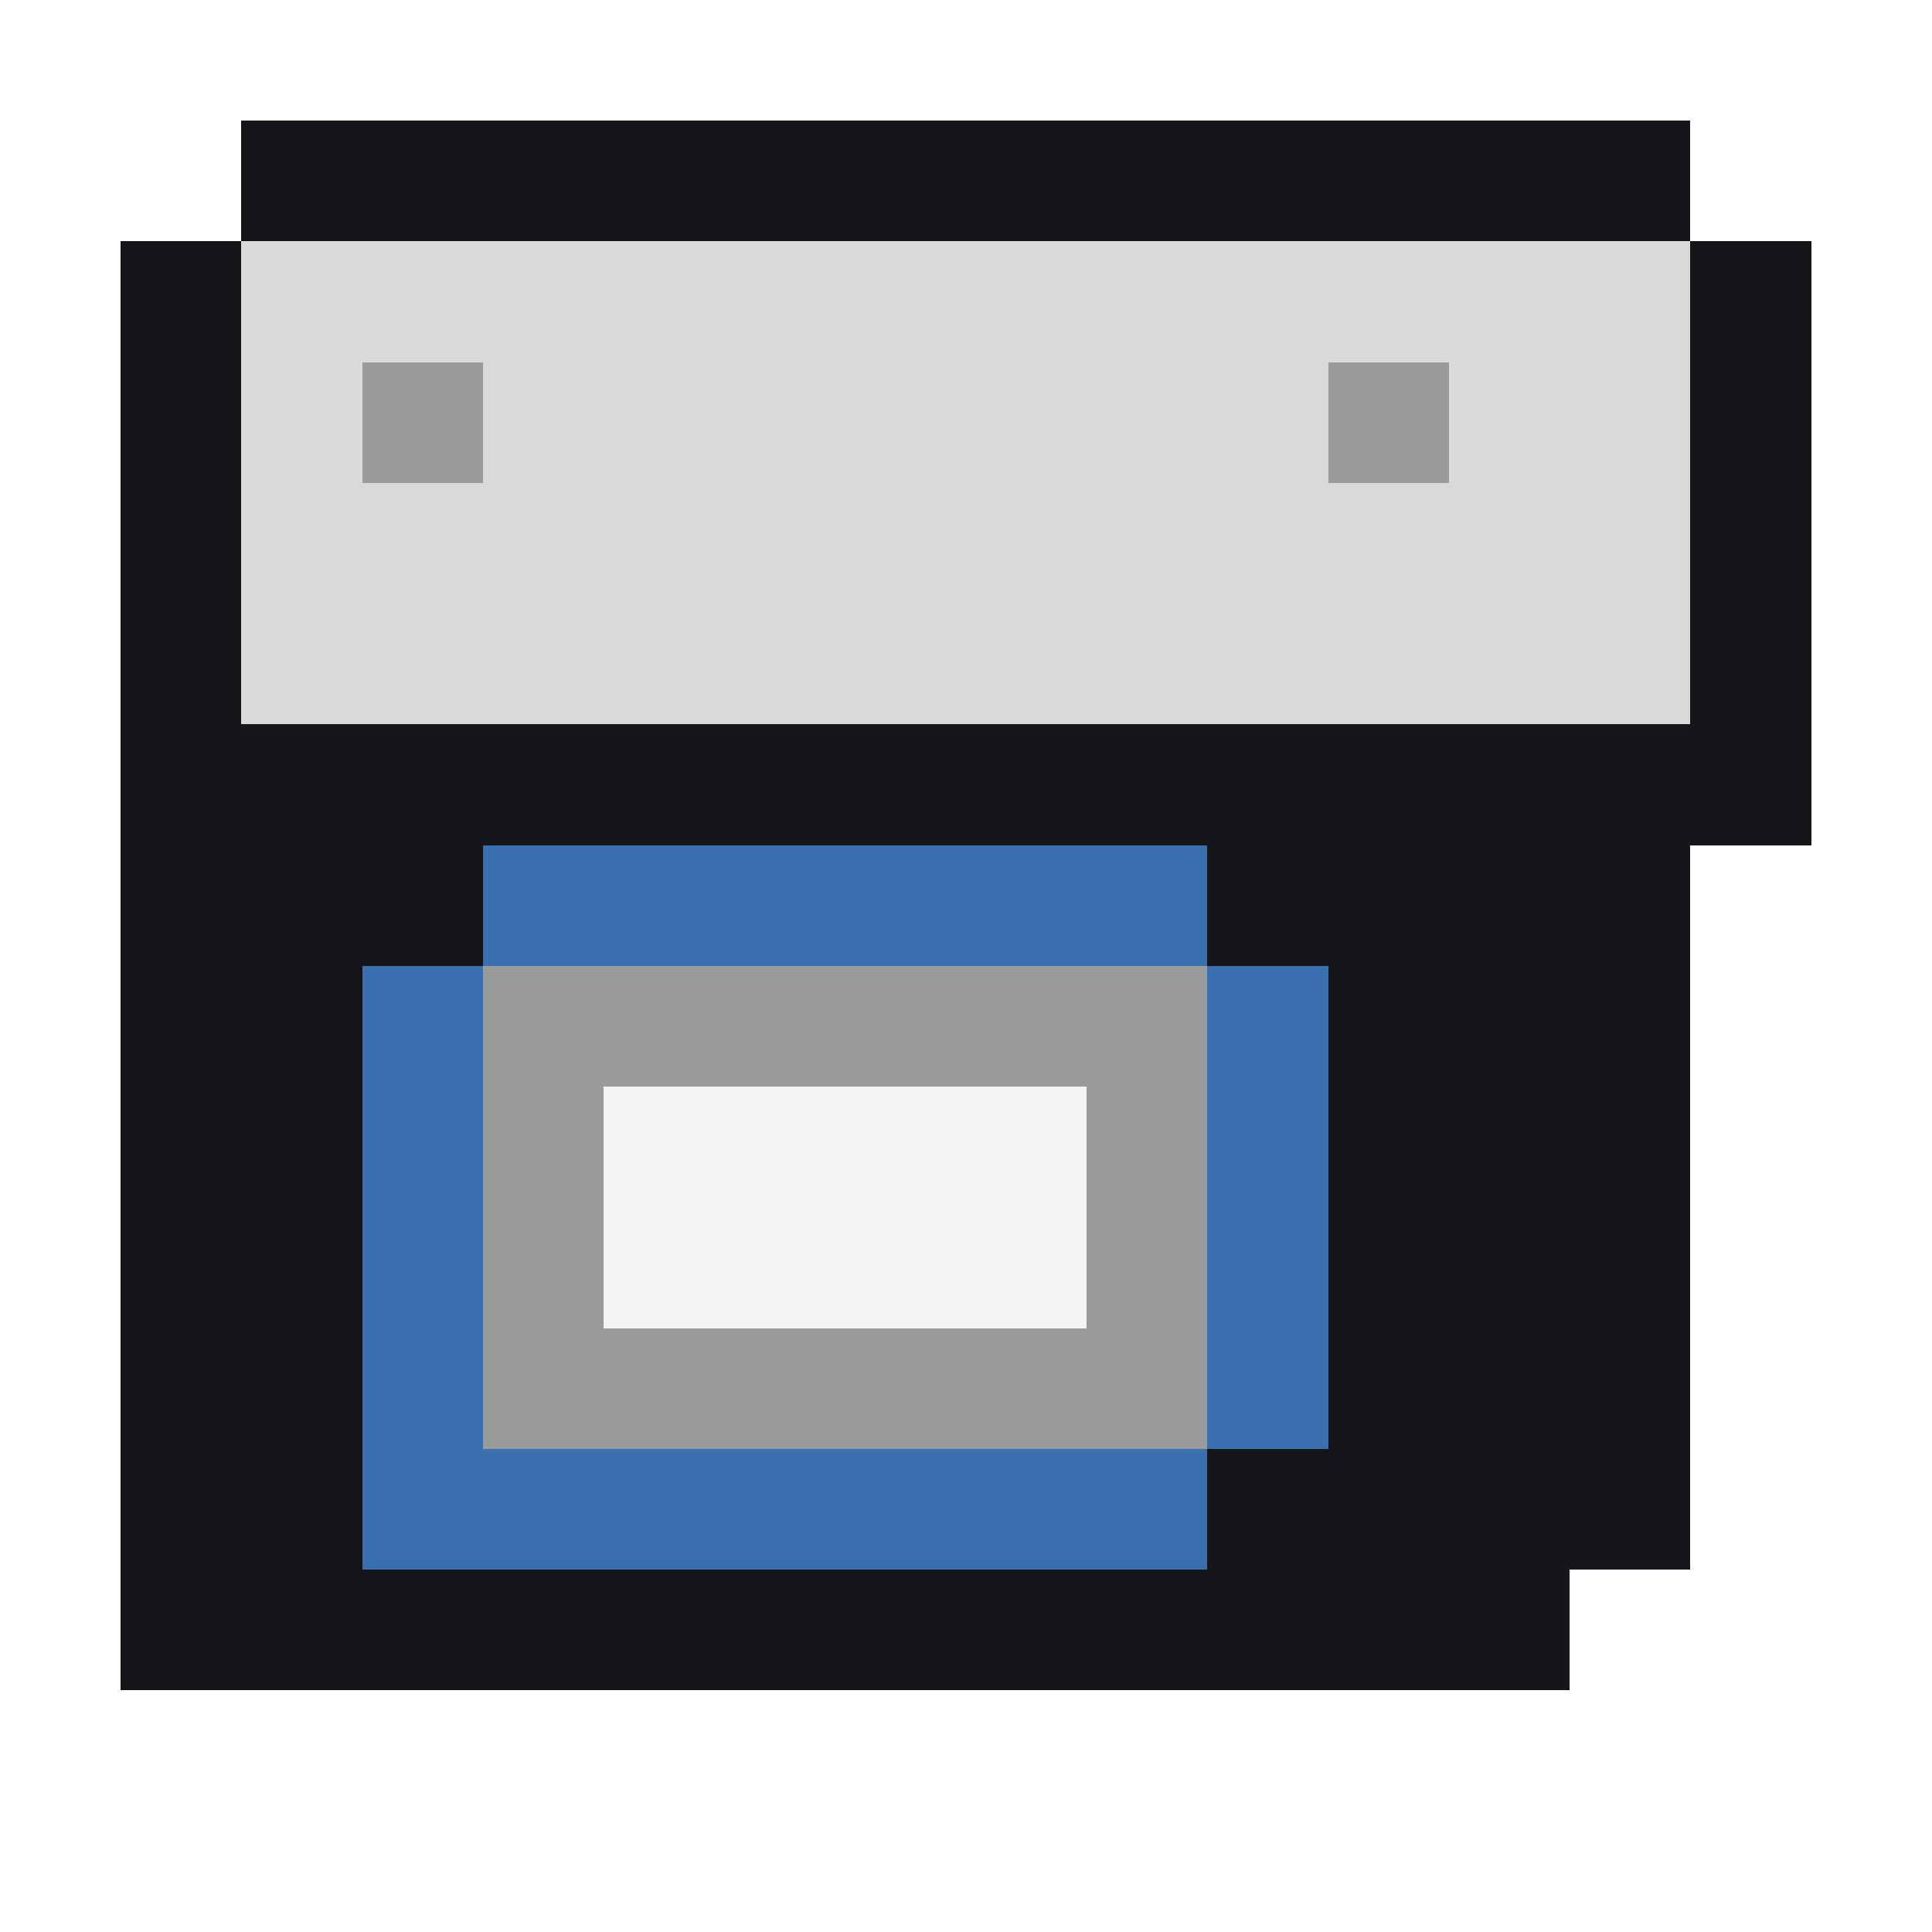
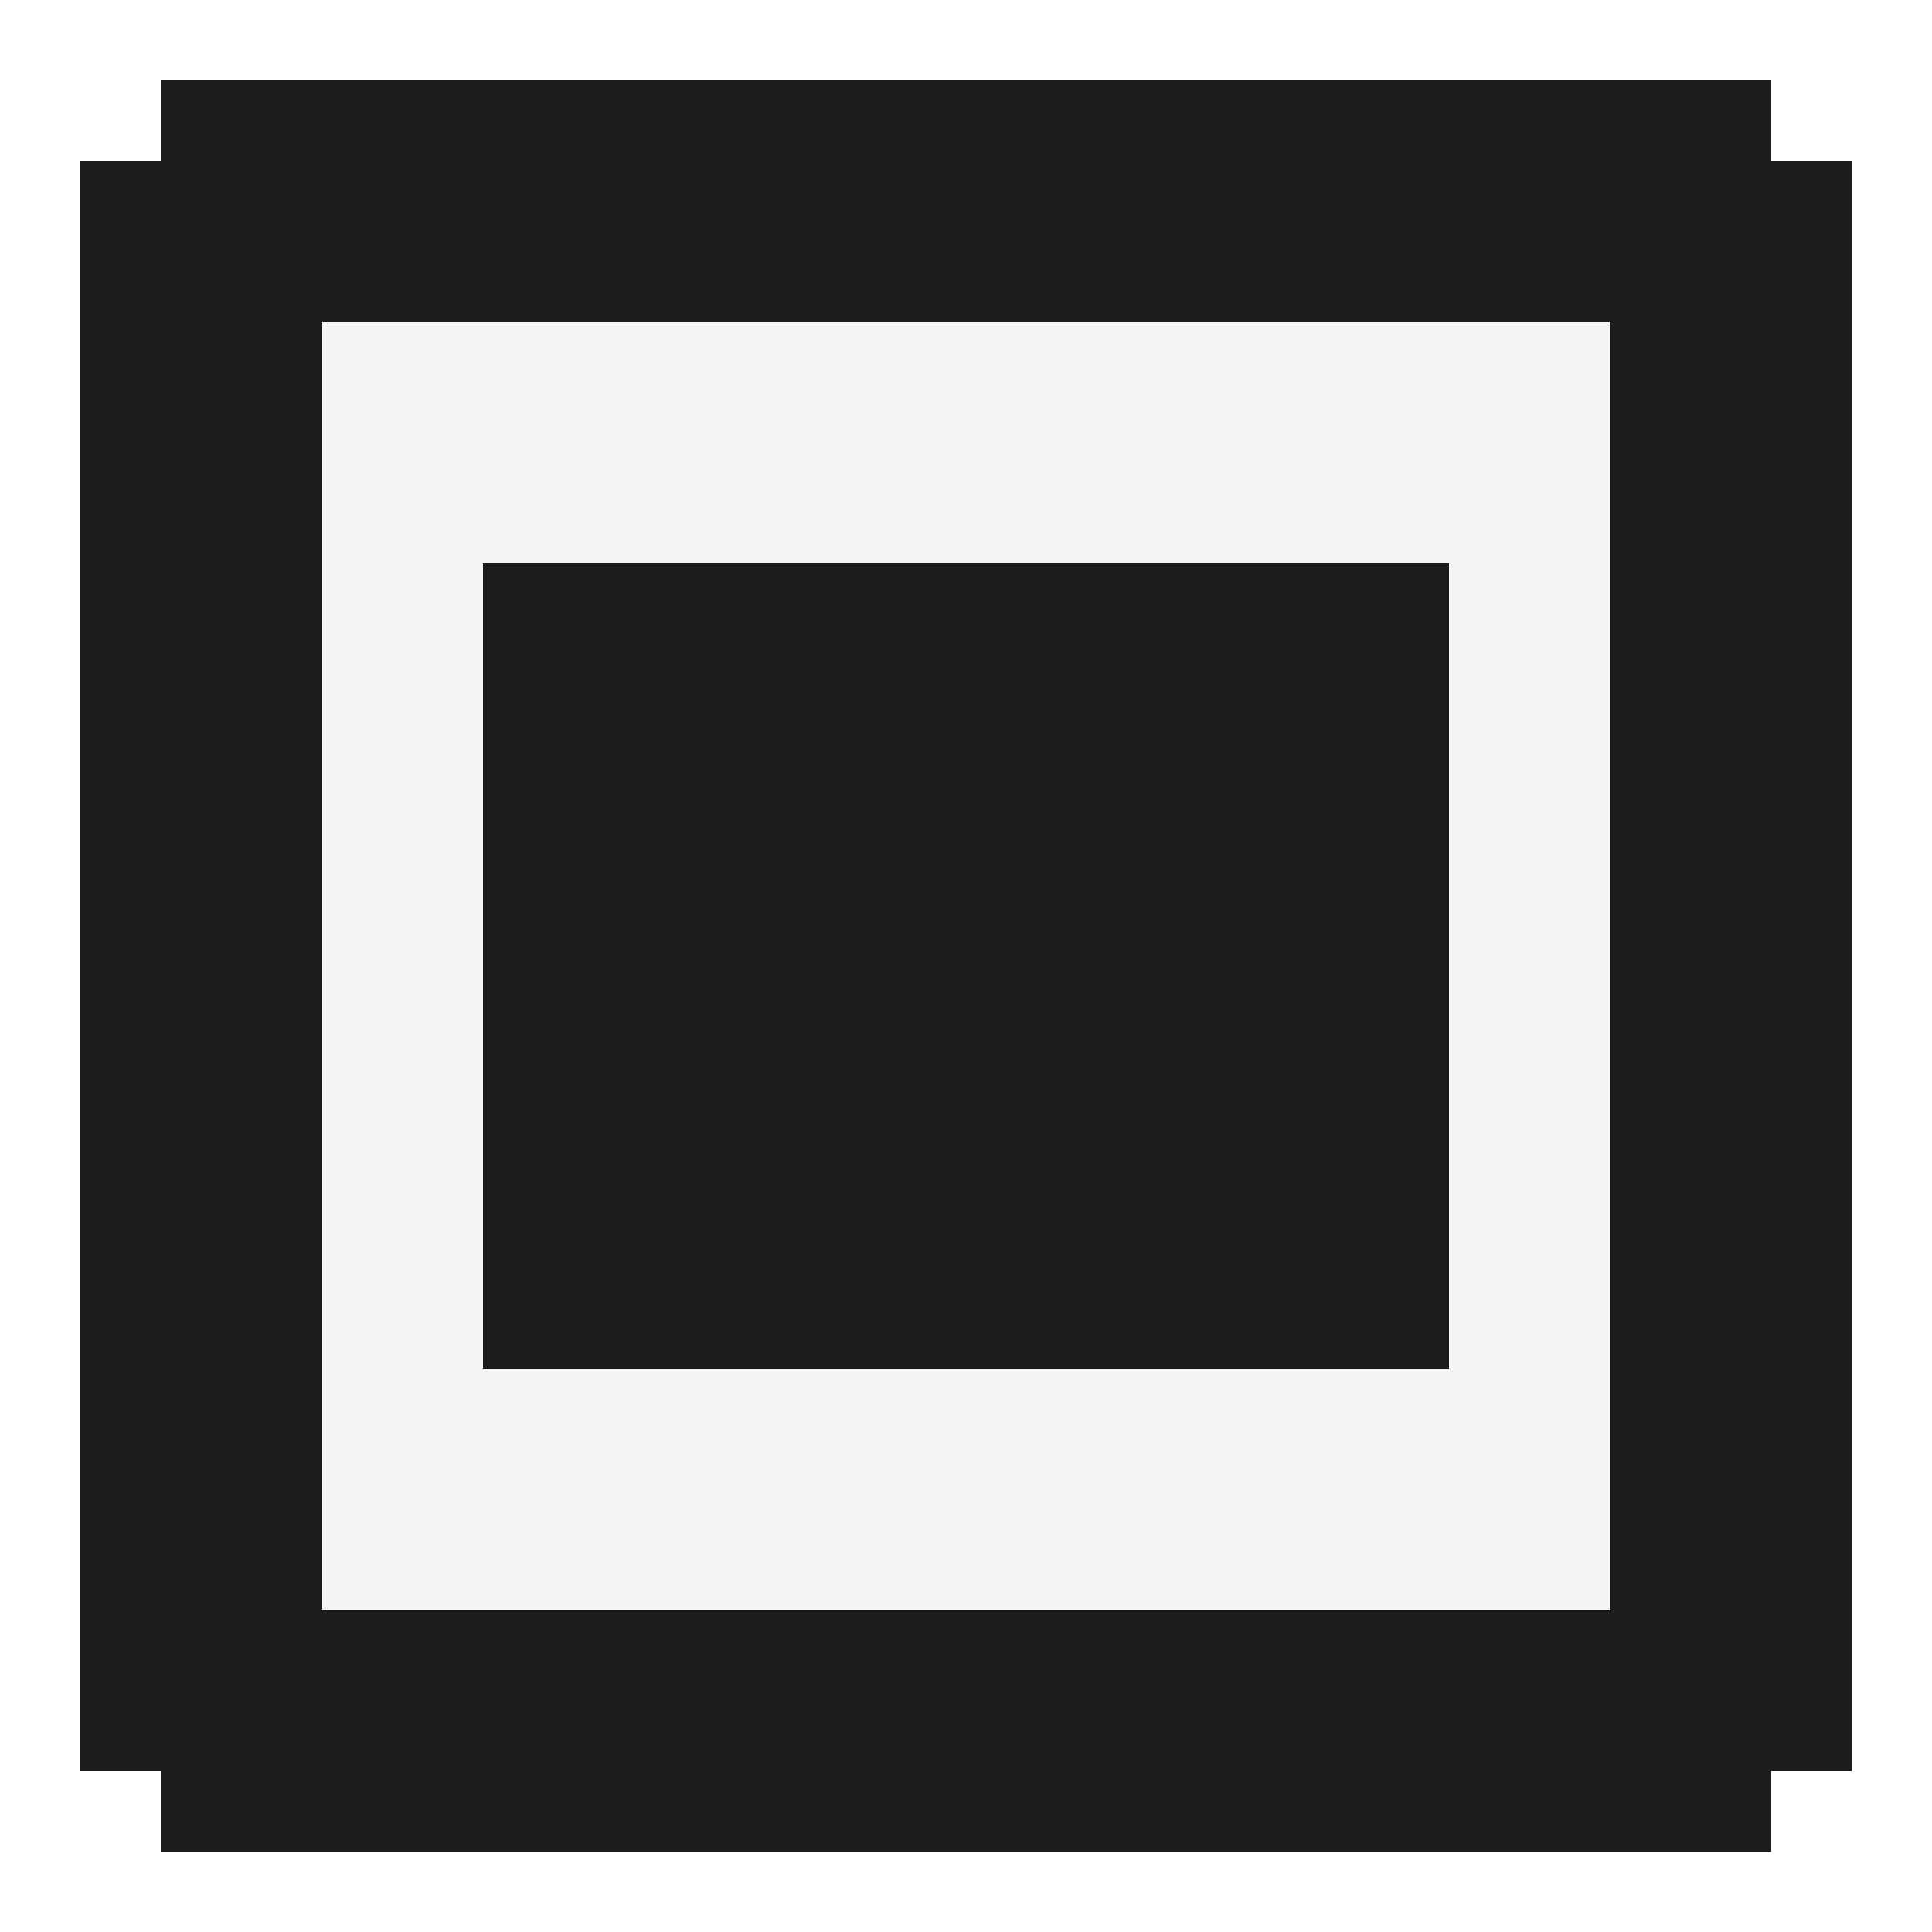
- <svg xmlns="http://www.w3.org/2000/svg" viewBox="0 0 16 16" shape-rendering="crispEdges">
-   <rect x="2" y="1" width="1" height="1" fill="#15151a" />
-   <rect x="3" y="1" width="1" height="1" fill="#15151a" />
-   <rect x="4" y="1" width="1" height="1" fill="#15151a" />
-   <rect x="5" y="1" width="1" height="1" fill="#15151a" />
-   <rect x="6" y="1" width="1" height="1" fill="#15151a" />
-   <rect x="7" y="1" width="1" height="1" fill="#15151a" />
-   <rect x="8" y="1" width="1" height="1" fill="#15151a" />
-   <rect x="9" y="1" width="1" height="1" fill="#15151a" />
-   <rect x="10" y="1" width="1" height="1" fill="#15151a" />
-   <rect x="11" y="1" width="1" height="1" fill="#15151a" />
-   <rect x="12" y="1" width="1" height="1" fill="#15151a" />
-   <rect x="13" y="1" width="1" height="1" fill="#15151a" />
-   <rect x="1" y="2" width="1" height="1" fill="#15151a" />
-   <rect x="2" y="2" width="1" height="1" fill="#d9d9d9" />
-   <rect x="3" y="2" width="1" height="1" fill="#d9d9d9" />
-   <rect x="4" y="2" width="1" height="1" fill="#d9d9d9" />
-   <rect x="5" y="2" width="1" height="1" fill="#d9d9d9" />
-   <rect x="6" y="2" width="1" height="1" fill="#d9d9d9" />
-   <rect x="7" y="2" width="1" height="1" fill="#d9d9d9" />
-   <rect x="8" y="2" width="1" height="1" fill="#d9d9d9" />
-   <rect x="9" y="2" width="1" height="1" fill="#d9d9d9" />
-   <rect x="10" y="2" width="1" height="1" fill="#d9d9d9" />
-   <rect x="11" y="2" width="1" height="1" fill="#d9d9d9" />
-   <rect x="12" y="2" width="1" height="1" fill="#d9d9d9" />
-   <rect x="13" y="2" width="1" height="1" fill="#d9d9d9" />
-   <rect x="14" y="2" width="1" height="1" fill="#15151a" />
-   <rect x="1" y="3" width="1" height="1" fill="#15151a" />
-   <rect x="2" y="3" width="1" height="1" fill="#d9d9d9" />
-   <rect x="3" y="3" width="1" height="1" fill="#9a9a9a" />
-   <rect x="4" y="3" width="1" height="1" fill="#d9d9d9" />
-   <rect x="5" y="3" width="1" height="1" fill="#d9d9d9" />
-   <rect x="6" y="3" width="1" height="1" fill="#d9d9d9" />
-   <rect x="7" y="3" width="1" height="1" fill="#d9d9d9" />
-   <rect x="8" y="3" width="1" height="1" fill="#d9d9d9" />
-   <rect x="9" y="3" width="1" height="1" fill="#d9d9d9" />
-   <rect x="10" y="3" width="1" height="1" fill="#d9d9d9" />
-   <rect x="11" y="3" width="1" height="1" fill="#9a9a9a" />
-   <rect x="12" y="3" width="1" height="1" fill="#d9d9d9" />
-   <rect x="13" y="3" width="1" height="1" fill="#d9d9d9" />
-   <rect x="14" y="3" width="1" height="1" fill="#15151a" />
-   <rect x="1" y="4" width="1" height="1" fill="#15151a" />
-   <rect x="2" y="4" width="1" height="1" fill="#d9d9d9" />
-   <rect x="3" y="4" width="1" height="1" fill="#d9d9d9" />
-   <rect x="4" y="4" width="1" height="1" fill="#d9d9d9" />
-   <rect x="5" y="4" width="1" height="1" fill="#d9d9d9" />
-   <rect x="6" y="4" width="1" height="1" fill="#d9d9d9" />
-   <rect x="7" y="4" width="1" height="1" fill="#d9d9d9" />
-   <rect x="8" y="4" width="1" height="1" fill="#d9d9d9" />
-   <rect x="9" y="4" width="1" height="1" fill="#d9d9d9" />
-   <rect x="10" y="4" width="1" height="1" fill="#d9d9d9" />
-   <rect x="11" y="4" width="1" height="1" fill="#d9d9d9" />
-   <rect x="12" y="4" width="1" height="1" fill="#d9d9d9" />
-   <rect x="13" y="4" width="1" height="1" fill="#d9d9d9" />
-   <rect x="14" y="4" width="1" height="1" fill="#15151a" />
-   <rect x="1" y="5" width="1" height="1" fill="#15151a" />
-   <rect x="2" y="5" width="1" height="1" fill="#d9d9d9" />
-   <rect x="3" y="5" width="1" height="1" fill="#d9d9d9" />
-   <rect x="4" y="5" width="1" height="1" fill="#d9d9d9" />
-   <rect x="5" y="5" width="1" height="1" fill="#d9d9d9" />
-   <rect x="6" y="5" width="1" height="1" fill="#d9d9d9" />
-   <rect x="7" y="5" width="1" height="1" fill="#d9d9d9" />
-   <rect x="8" y="5" width="1" height="1" fill="#d9d9d9" />
-   <rect x="9" y="5" width="1" height="1" fill="#d9d9d9" />
-   <rect x="10" y="5" width="1" height="1" fill="#d9d9d9" />
-   <rect x="11" y="5" width="1" height="1" fill="#d9d9d9" />
-   <rect x="12" y="5" width="1" height="1" fill="#d9d9d9" />
-   <rect x="13" y="5" width="1" height="1" fill="#d9d9d9" />
-   <rect x="14" y="5" width="1" height="1" fill="#15151a" />
-   <rect x="1" y="6" width="1" height="1" fill="#15151a" />
-   <rect x="2" y="6" width="1" height="1" fill="#15151a" />
-   <rect x="3" y="6" width="1" height="1" fill="#15151a" />
-   <rect x="4" y="6" width="1" height="1" fill="#15151a" />
-   <rect x="5" y="6" width="1" height="1" fill="#15151a" />
-   <rect x="6" y="6" width="1" height="1" fill="#15151a" />
-   <rect x="7" y="6" width="1" height="1" fill="#15151a" />
-   <rect x="8" y="6" width="1" height="1" fill="#15151a" />
-   <rect x="9" y="6" width="1" height="1" fill="#15151a" />
-   <rect x="10" y="6" width="1" height="1" fill="#15151a" />
-   <rect x="11" y="6" width="1" height="1" fill="#15151a" />
-   <rect x="12" y="6" width="1" height="1" fill="#15151a" />
-   <rect x="13" y="6" width="1" height="1" fill="#15151a" />
-   <rect x="14" y="6" width="1" height="1" fill="#15151a" />
-   <rect x="1" y="7" width="1" height="1" fill="#15151a" />
-   <rect x="2" y="7" width="1" height="1" fill="#15151a" />
-   <rect x="3" y="7" width="1" height="1" fill="#15151a" />
-   <rect x="4" y="7" width="1" height="1" fill="#3a6fb0" />
-   <rect x="5" y="7" width="1" height="1" fill="#3a6fb0" />
-   <rect x="6" y="7" width="1" height="1" fill="#3a6fb0" />
-   <rect x="7" y="7" width="1" height="1" fill="#3a6fb0" />
-   <rect x="8" y="7" width="1" height="1" fill="#3a6fb0" />
-   <rect x="9" y="7" width="1" height="1" fill="#3a6fb0" />
-   <rect x="10" y="7" width="1" height="1" fill="#15151a" />
-   <rect x="11" y="7" width="1" height="1" fill="#15151a" />
-   <rect x="12" y="7" width="1" height="1" fill="#15151a" />
-   <rect x="13" y="7" width="1" height="1" fill="#15151a" />
-   <rect x="1" y="8" width="1" height="1" fill="#15151a" />
-   <rect x="2" y="8" width="1" height="1" fill="#15151a" />
-   <rect x="3" y="8" width="1" height="1" fill="#3a6fb0" />
-   <rect x="4" y="8" width="1" height="1" fill="#9a9a9a" />
-   <rect x="5" y="8" width="1" height="1" fill="#9a9a9a" />
-   <rect x="6" y="8" width="1" height="1" fill="#9a9a9a" />
-   <rect x="7" y="8" width="1" height="1" fill="#9a9a9a" />
-   <rect x="8" y="8" width="1" height="1" fill="#9a9a9a" />
-   <rect x="9" y="8" width="1" height="1" fill="#9a9a9a" />
-   <rect x="10" y="8" width="1" height="1" fill="#3a6fb0" />
-   <rect x="11" y="8" width="1" height="1" fill="#15151a" />
-   <rect x="12" y="8" width="1" height="1" fill="#15151a" />
-   <rect x="13" y="8" width="1" height="1" fill="#15151a" />
-   <rect x="1" y="9" width="1" height="1" fill="#15151a" />
-   <rect x="2" y="9" width="1" height="1" fill="#15151a" />
-   <rect x="3" y="9" width="1" height="1" fill="#3a6fb0" />
-   <rect x="4" y="9" width="1" height="1" fill="#9a9a9a" />
-   <rect x="5" y="9" width="1" height="1" fill="#f4f4f4" />
-   <rect x="6" y="9" width="1" height="1" fill="#f4f4f4" />
-   <rect x="7" y="9" width="1" height="1" fill="#f4f4f4" />
-   <rect x="8" y="9" width="1" height="1" fill="#f4f4f4" />
-   <rect x="9" y="9" width="1" height="1" fill="#9a9a9a" />
-   <rect x="10" y="9" width="1" height="1" fill="#3a6fb0" />
-   <rect x="11" y="9" width="1" height="1" fill="#15151a" />
-   <rect x="12" y="9" width="1" height="1" fill="#15151a" />
-   <rect x="13" y="9" width="1" height="1" fill="#15151a" />
-   <rect x="1" y="10" width="1" height="1" fill="#15151a" />
-   <rect x="2" y="10" width="1" height="1" fill="#15151a" />
-   <rect x="3" y="10" width="1" height="1" fill="#3a6fb0" />
-   <rect x="4" y="10" width="1" height="1" fill="#9a9a9a" />
-   <rect x="5" y="10" width="1" height="1" fill="#f4f4f4" />
-   <rect x="6" y="10" width="1" height="1" fill="#f4f4f4" />
-   <rect x="7" y="10" width="1" height="1" fill="#f4f4f4" />
-   <rect x="8" y="10" width="1" height="1" fill="#f4f4f4" />
-   <rect x="9" y="10" width="1" height="1" fill="#9a9a9a" />
-   <rect x="10" y="10" width="1" height="1" fill="#3a6fb0" />
-   <rect x="11" y="10" width="1" height="1" fill="#15151a" />
-   <rect x="12" y="10" width="1" height="1" fill="#15151a" />
-   <rect x="13" y="10" width="1" height="1" fill="#15151a" />
-   <rect x="1" y="11" width="1" height="1" fill="#15151a" />
-   <rect x="2" y="11" width="1" height="1" fill="#15151a" />
-   <rect x="3" y="11" width="1" height="1" fill="#3a6fb0" />
-   <rect x="4" y="11" width="1" height="1" fill="#9a9a9a" />
-   <rect x="5" y="11" width="1" height="1" fill="#9a9a9a" />
-   <rect x="6" y="11" width="1" height="1" fill="#9a9a9a" />
-   <rect x="7" y="11" width="1" height="1" fill="#9a9a9a" />
-   <rect x="8" y="11" width="1" height="1" fill="#9a9a9a" />
-   <rect x="9" y="11" width="1" height="1" fill="#9a9a9a" />
-   <rect x="10" y="11" width="1" height="1" fill="#3a6fb0" />
-   <rect x="11" y="11" width="1" height="1" fill="#15151a" />
-   <rect x="12" y="11" width="1" height="1" fill="#15151a" />
-   <rect x="13" y="11" width="1" height="1" fill="#15151a" />
-   <rect x="1" y="12" width="1" height="1" fill="#15151a" />
-   <rect x="2" y="12" width="1" height="1" fill="#15151a" />
-   <rect x="3" y="12" width="1" height="1" fill="#3a6fb0" />
-   <rect x="4" y="12" width="1" height="1" fill="#3a6fb0" />
-   <rect x="5" y="12" width="1" height="1" fill="#3a6fb0" />
-   <rect x="6" y="12" width="1" height="1" fill="#3a6fb0" />
-   <rect x="7" y="12" width="1" height="1" fill="#3a6fb0" />
-   <rect x="8" y="12" width="1" height="1" fill="#3a6fb0" />
-   <rect x="9" y="12" width="1" height="1" fill="#3a6fb0" />
-   <rect x="10" y="12" width="1" height="1" fill="#15151a" />
-   <rect x="11" y="12" width="1" height="1" fill="#15151a" />
-   <rect x="12" y="12" width="1" height="1" fill="#15151a" />
-   <rect x="13" y="12" width="1" height="1" fill="#15151a" />
-   <rect x="1" y="13" width="1" height="1" fill="#15151a" />
-   <rect x="2" y="13" width="1" height="1" fill="#15151a" />
-   <rect x="3" y="13" width="1" height="1" fill="#15151a" />
-   <rect x="4" y="13" width="1" height="1" fill="#15151a" />
-   <rect x="5" y="13" width="1" height="1" fill="#15151a" />
-   <rect x="6" y="13" width="1" height="1" fill="#15151a" />
-   <rect x="7" y="13" width="1" height="1" fill="#15151a" />
-   <rect x="8" y="13" width="1" height="1" fill="#15151a" />
-   <rect x="9" y="13" width="1" height="1" fill="#15151a" />
-   <rect x="10" y="13" width="1" height="1" fill="#15151a" />
-   <rect x="11" y="13" width="1" height="1" fill="#15151a" />
-   <rect x="12" y="13" width="1" height="1" fill="#15151a" />
+ <svg xmlns="http://www.w3.org/2000/svg" viewBox="0 0 24 24" shape-rendering="crispEdges">
+   <rect x="2" y="1" width="20" height="1" fill="#1c1c1c" />
+   <rect x="1" y="2" width="22" height="1" fill="#1c1c1c" />
+   <rect x="1" y="3" width="22" height="1" fill="#1c1c1c" />
+   <rect x="1" y="4" width="3" height="1" fill="#1c1c1c" />
+   <rect x="4" y="4" width="16" height="1" fill="#f4f4f4" />
+   <rect x="20" y="4" width="3" height="1" fill="#1c1c1c" />
+   <rect x="1" y="5" width="3" height="1" fill="#1c1c1c" />
+   <rect x="4" y="5" width="16" height="1" fill="#f4f4f4" />
+   <rect x="20" y="5" width="3" height="1" fill="#1c1c1c" />
+   <rect x="1" y="6" width="3" height="1" fill="#1c1c1c" />
+   <rect x="4" y="6" width="16" height="1" fill="#f4f4f4" />
+   <rect x="20" y="6" width="3" height="1" fill="#1c1c1c" />
+   <rect x="1" y="7" width="3" height="1" fill="#1c1c1c" />
+   <rect x="4" y="7" width="2" height="1" fill="#f4f4f4" />
+   <rect x="6" y="7" width="12" height="1" fill="#1c1c1c" />
+   <rect x="18" y="7" width="2" height="1" fill="#f4f4f4" />
+   <rect x="20" y="7" width="3" height="1" fill="#1c1c1c" />
+   <rect x="1" y="8" width="3" height="1" fill="#1c1c1c" />
+   <rect x="4" y="8" width="2" height="1" fill="#f4f4f4" />
+   <rect x="6" y="8" width="12" height="1" fill="#1c1c1c" />
+   <rect x="18" y="8" width="2" height="1" fill="#f4f4f4" />
+   <rect x="20" y="8" width="3" height="1" fill="#1c1c1c" />
+   <rect x="1" y="9" width="3" height="1" fill="#1c1c1c" />
+   <rect x="4" y="9" width="2" height="1" fill="#f4f4f4" />
+   <rect x="6" y="9" width="12" height="1" fill="#1c1c1c" />
+   <rect x="18" y="9" width="2" height="1" fill="#f4f4f4" />
+   <rect x="20" y="9" width="3" height="1" fill="#1c1c1c" />
+   <rect x="1" y="10" width="3" height="1" fill="#1c1c1c" />
+   <rect x="4" y="10" width="2" height="1" fill="#f4f4f4" />
+   <rect x="6" y="10" width="12" height="1" fill="#1c1c1c" />
+   <rect x="18" y="10" width="2" height="1" fill="#f4f4f4" />
+   <rect x="20" y="10" width="3" height="1" fill="#1c1c1c" />
+   <rect x="1" y="11" width="3" height="1" fill="#1c1c1c" />
+   <rect x="4" y="11" width="2" height="1" fill="#f4f4f4" />
+   <rect x="6" y="11" width="12" height="1" fill="#1c1c1c" />
+   <rect x="18" y="11" width="2" height="1" fill="#f4f4f4" />
+   <rect x="20" y="11" width="3" height="1" fill="#1c1c1c" />
+   <rect x="1" y="12" width="3" height="1" fill="#1c1c1c" />
+   <rect x="4" y="12" width="2" height="1" fill="#f4f4f4" />
+   <rect x="6" y="12" width="12" height="1" fill="#1c1c1c" />
+   <rect x="18" y="12" width="2" height="1" fill="#f4f4f4" />
+   <rect x="20" y="12" width="3" height="1" fill="#1c1c1c" />
+   <rect x="1" y="13" width="3" height="1" fill="#1c1c1c" />
+   <rect x="4" y="13" width="2" height="1" fill="#f4f4f4" />
+   <rect x="6" y="13" width="12" height="1" fill="#1c1c1c" />
+   <rect x="18" y="13" width="2" height="1" fill="#f4f4f4" />
+   <rect x="20" y="13" width="3" height="1" fill="#1c1c1c" />
+   <rect x="1" y="14" width="3" height="1" fill="#1c1c1c" />
+   <rect x="4" y="14" width="2" height="1" fill="#f4f4f4" />
+   <rect x="6" y="14" width="12" height="1" fill="#1c1c1c" />
+   <rect x="18" y="14" width="2" height="1" fill="#f4f4f4" />
+   <rect x="20" y="14" width="3" height="1" fill="#1c1c1c" />
+   <rect x="1" y="15" width="3" height="1" fill="#1c1c1c" />
+   <rect x="4" y="15" width="2" height="1" fill="#f4f4f4" />
+   <rect x="6" y="15" width="12" height="1" fill="#1c1c1c" />
+   <rect x="18" y="15" width="2" height="1" fill="#f4f4f4" />
+   <rect x="20" y="15" width="3" height="1" fill="#1c1c1c" />
+   <rect x="1" y="16" width="3" height="1" fill="#1c1c1c" />
+   <rect x="4" y="16" width="2" height="1" fill="#f4f4f4" />
+   <rect x="6" y="16" width="12" height="1" fill="#1c1c1c" />
+   <rect x="18" y="16" width="2" height="1" fill="#f4f4f4" />
+   <rect x="20" y="16" width="3" height="1" fill="#1c1c1c" />
+   <rect x="1" y="17" width="3" height="1" fill="#1c1c1c" />
+   <rect x="4" y="17" width="16" height="1" fill="#f4f4f4" />
+   <rect x="20" y="17" width="3" height="1" fill="#1c1c1c" />
+   <rect x="1" y="18" width="3" height="1" fill="#1c1c1c" />
+   <rect x="4" y="18" width="16" height="1" fill="#f4f4f4" />
+   <rect x="20" y="18" width="3" height="1" fill="#1c1c1c" />
+   <rect x="1" y="19" width="3" height="1" fill="#1c1c1c" />
+   <rect x="4" y="19" width="16" height="1" fill="#f4f4f4" />
+   <rect x="20" y="19" width="3" height="1" fill="#1c1c1c" />
+   <rect x="1" y="20" width="22" height="1" fill="#1c1c1c" />
+   <rect x="1" y="21" width="22" height="1" fill="#1c1c1c" />
+   <rect x="2" y="22" width="20" height="1" fill="#1c1c1c" />
</svg>
